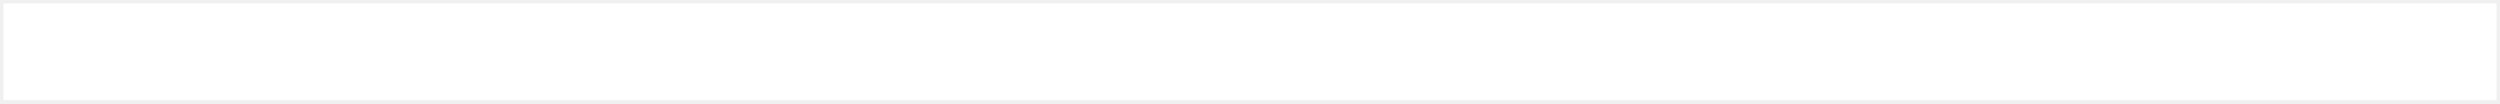
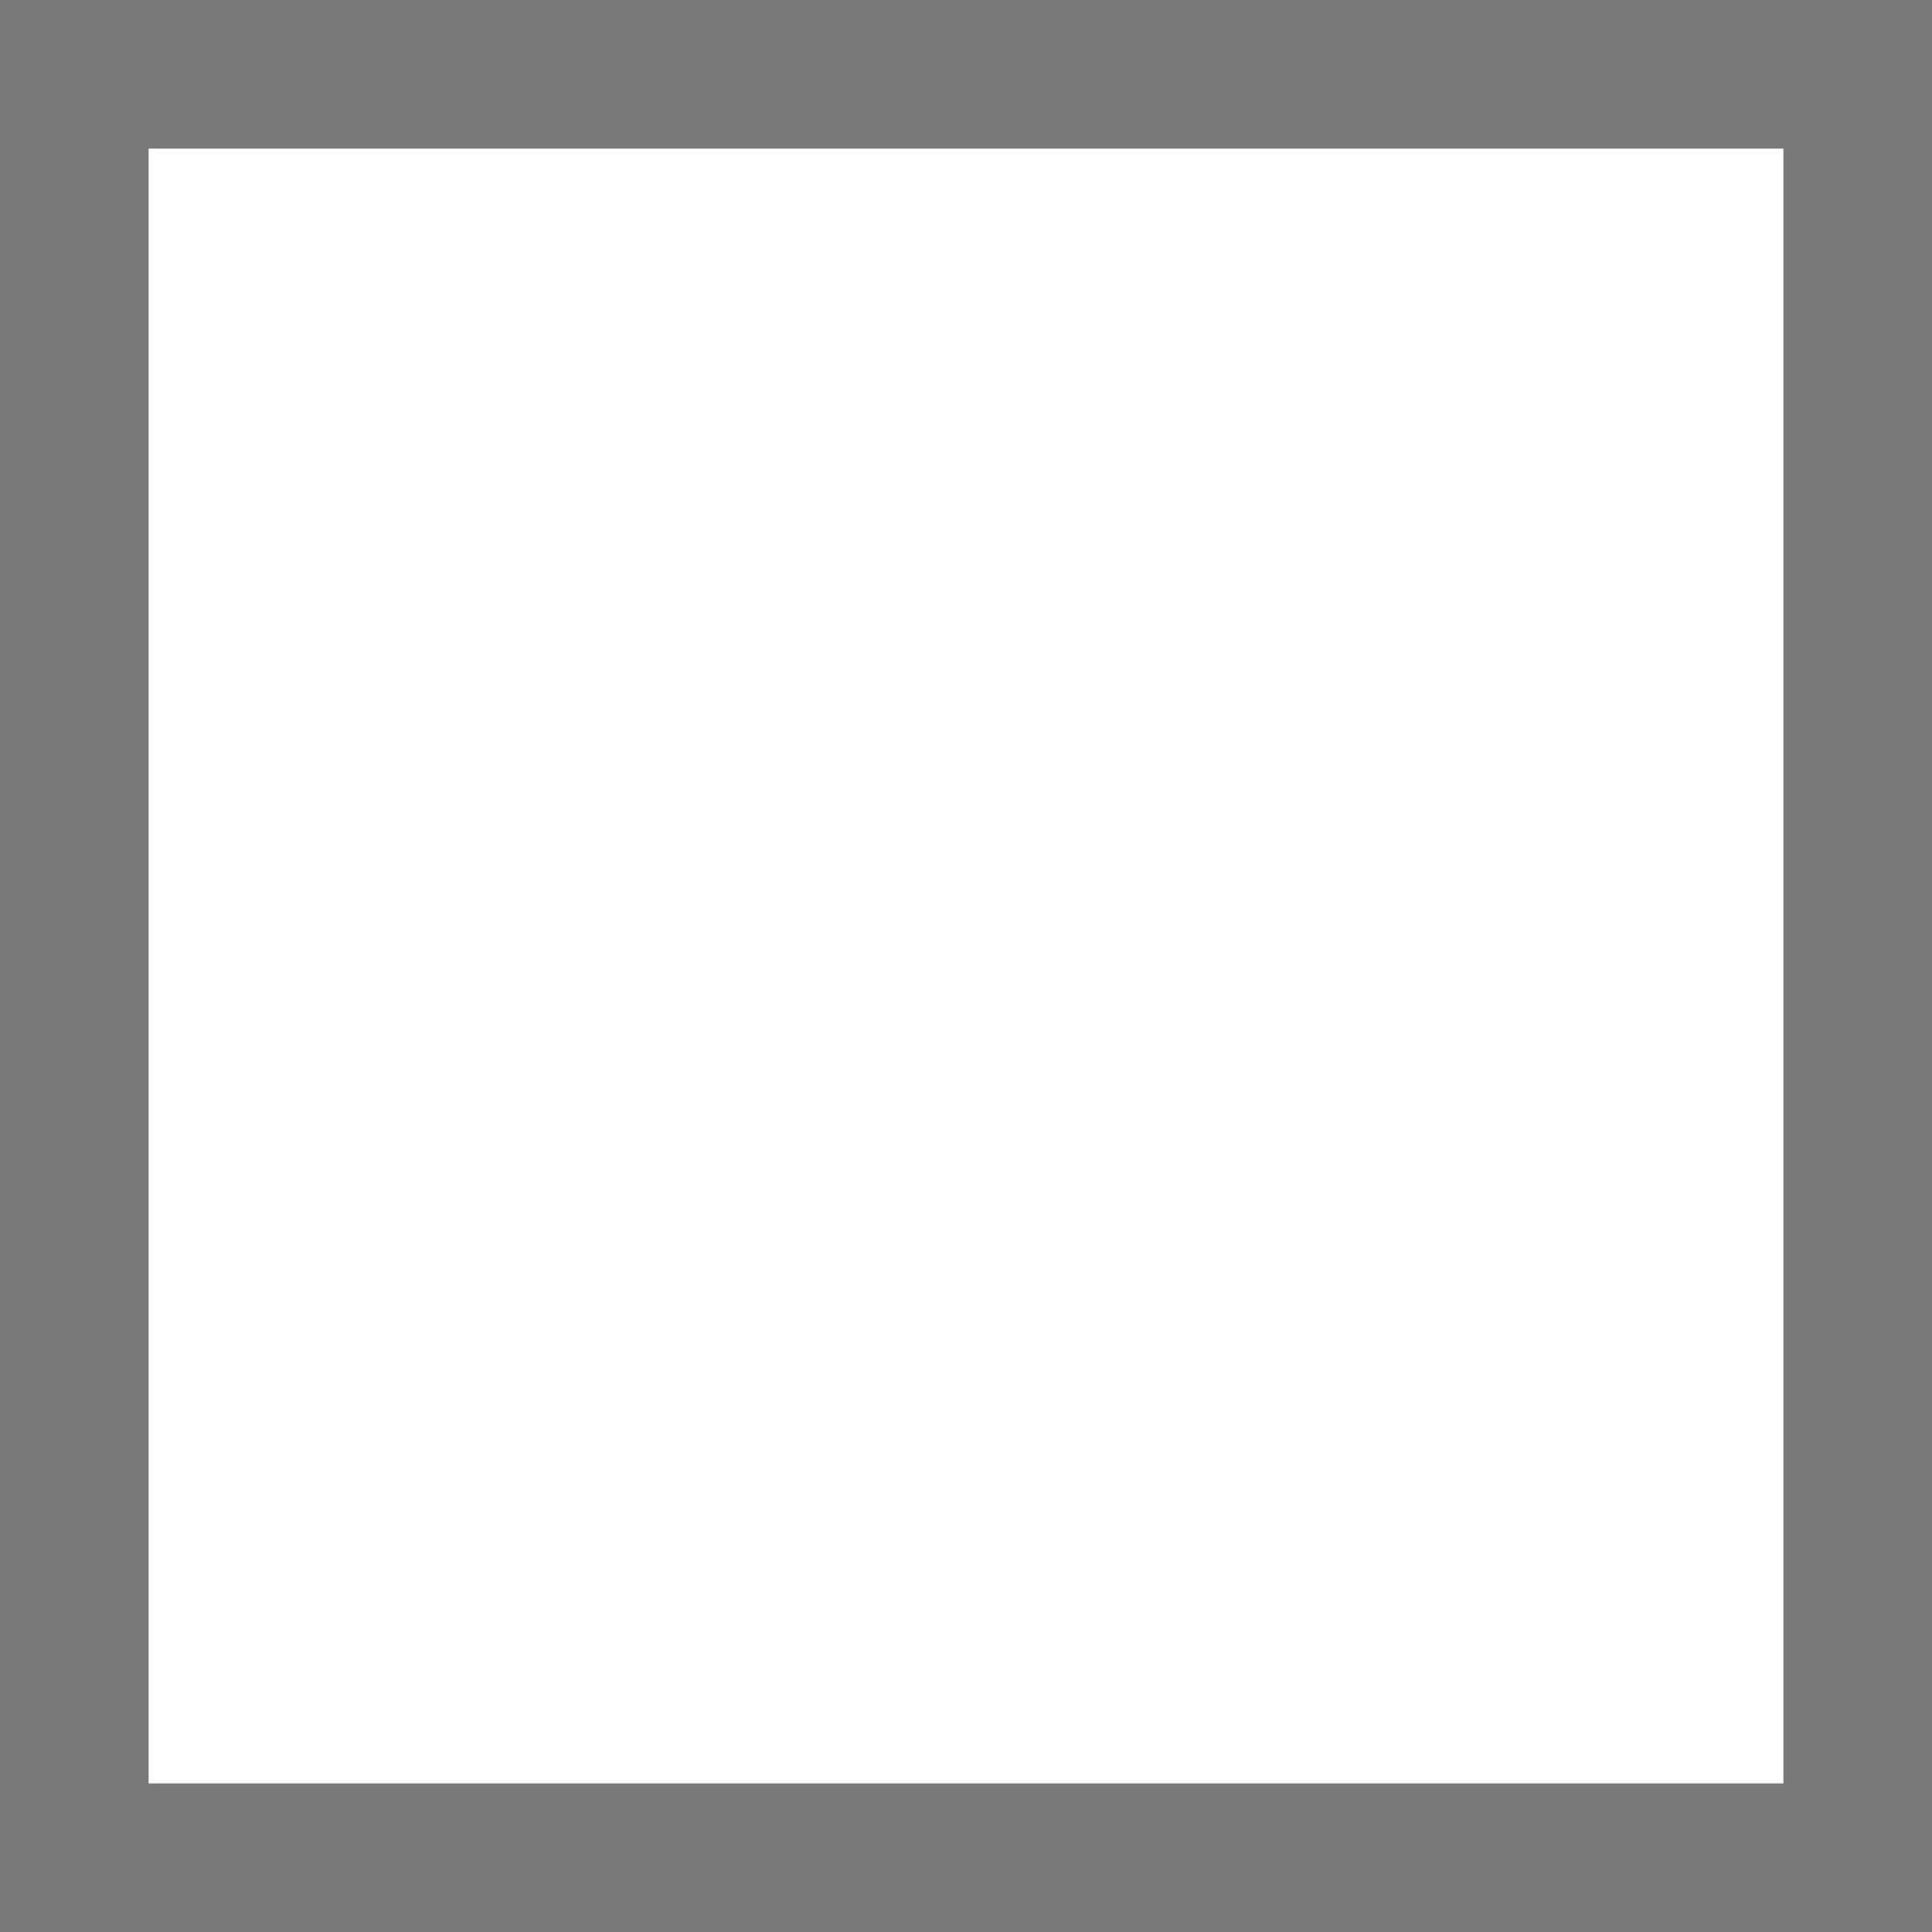
- <svg xmlns="http://www.w3.org/2000/svg" version="1.1" width="724px" height="30px">
-   <g transform="matrix(1 0 0 1 -143 -216 )">
-     <path d="M 144 217  L 866 217  L 866 245  L 144 245  L 144 217  Z " fill-rule="nonzero" fill="#ffffff" stroke="none" />
-   </g>
+ <svg xmlns="http://www.w3.org/2000/svg" version="1.1" width="13px" height="13px" viewBox="290 77  13 13">
+   <path d="M 290.5 77.5  L 302.5 77.5  L 302.5 89.5  L 290.5 89.5  L 290.5 77.5  Z " fill-rule="nonzero" fill="#ffffff" stroke="none" />
+   <path d="M 290.5 77.5  L 302.5 77.5  L 302.5 89.5  L 290.5 89.5  L 290.5 77.5  Z " stroke-width="1" stroke="#797979" fill="none" />
</svg>
